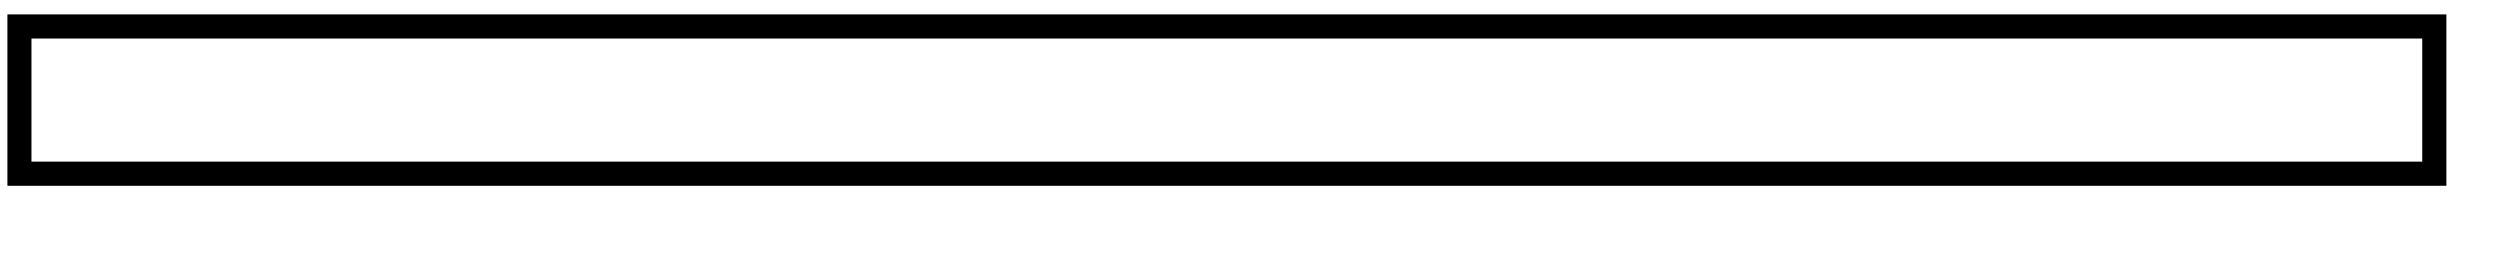
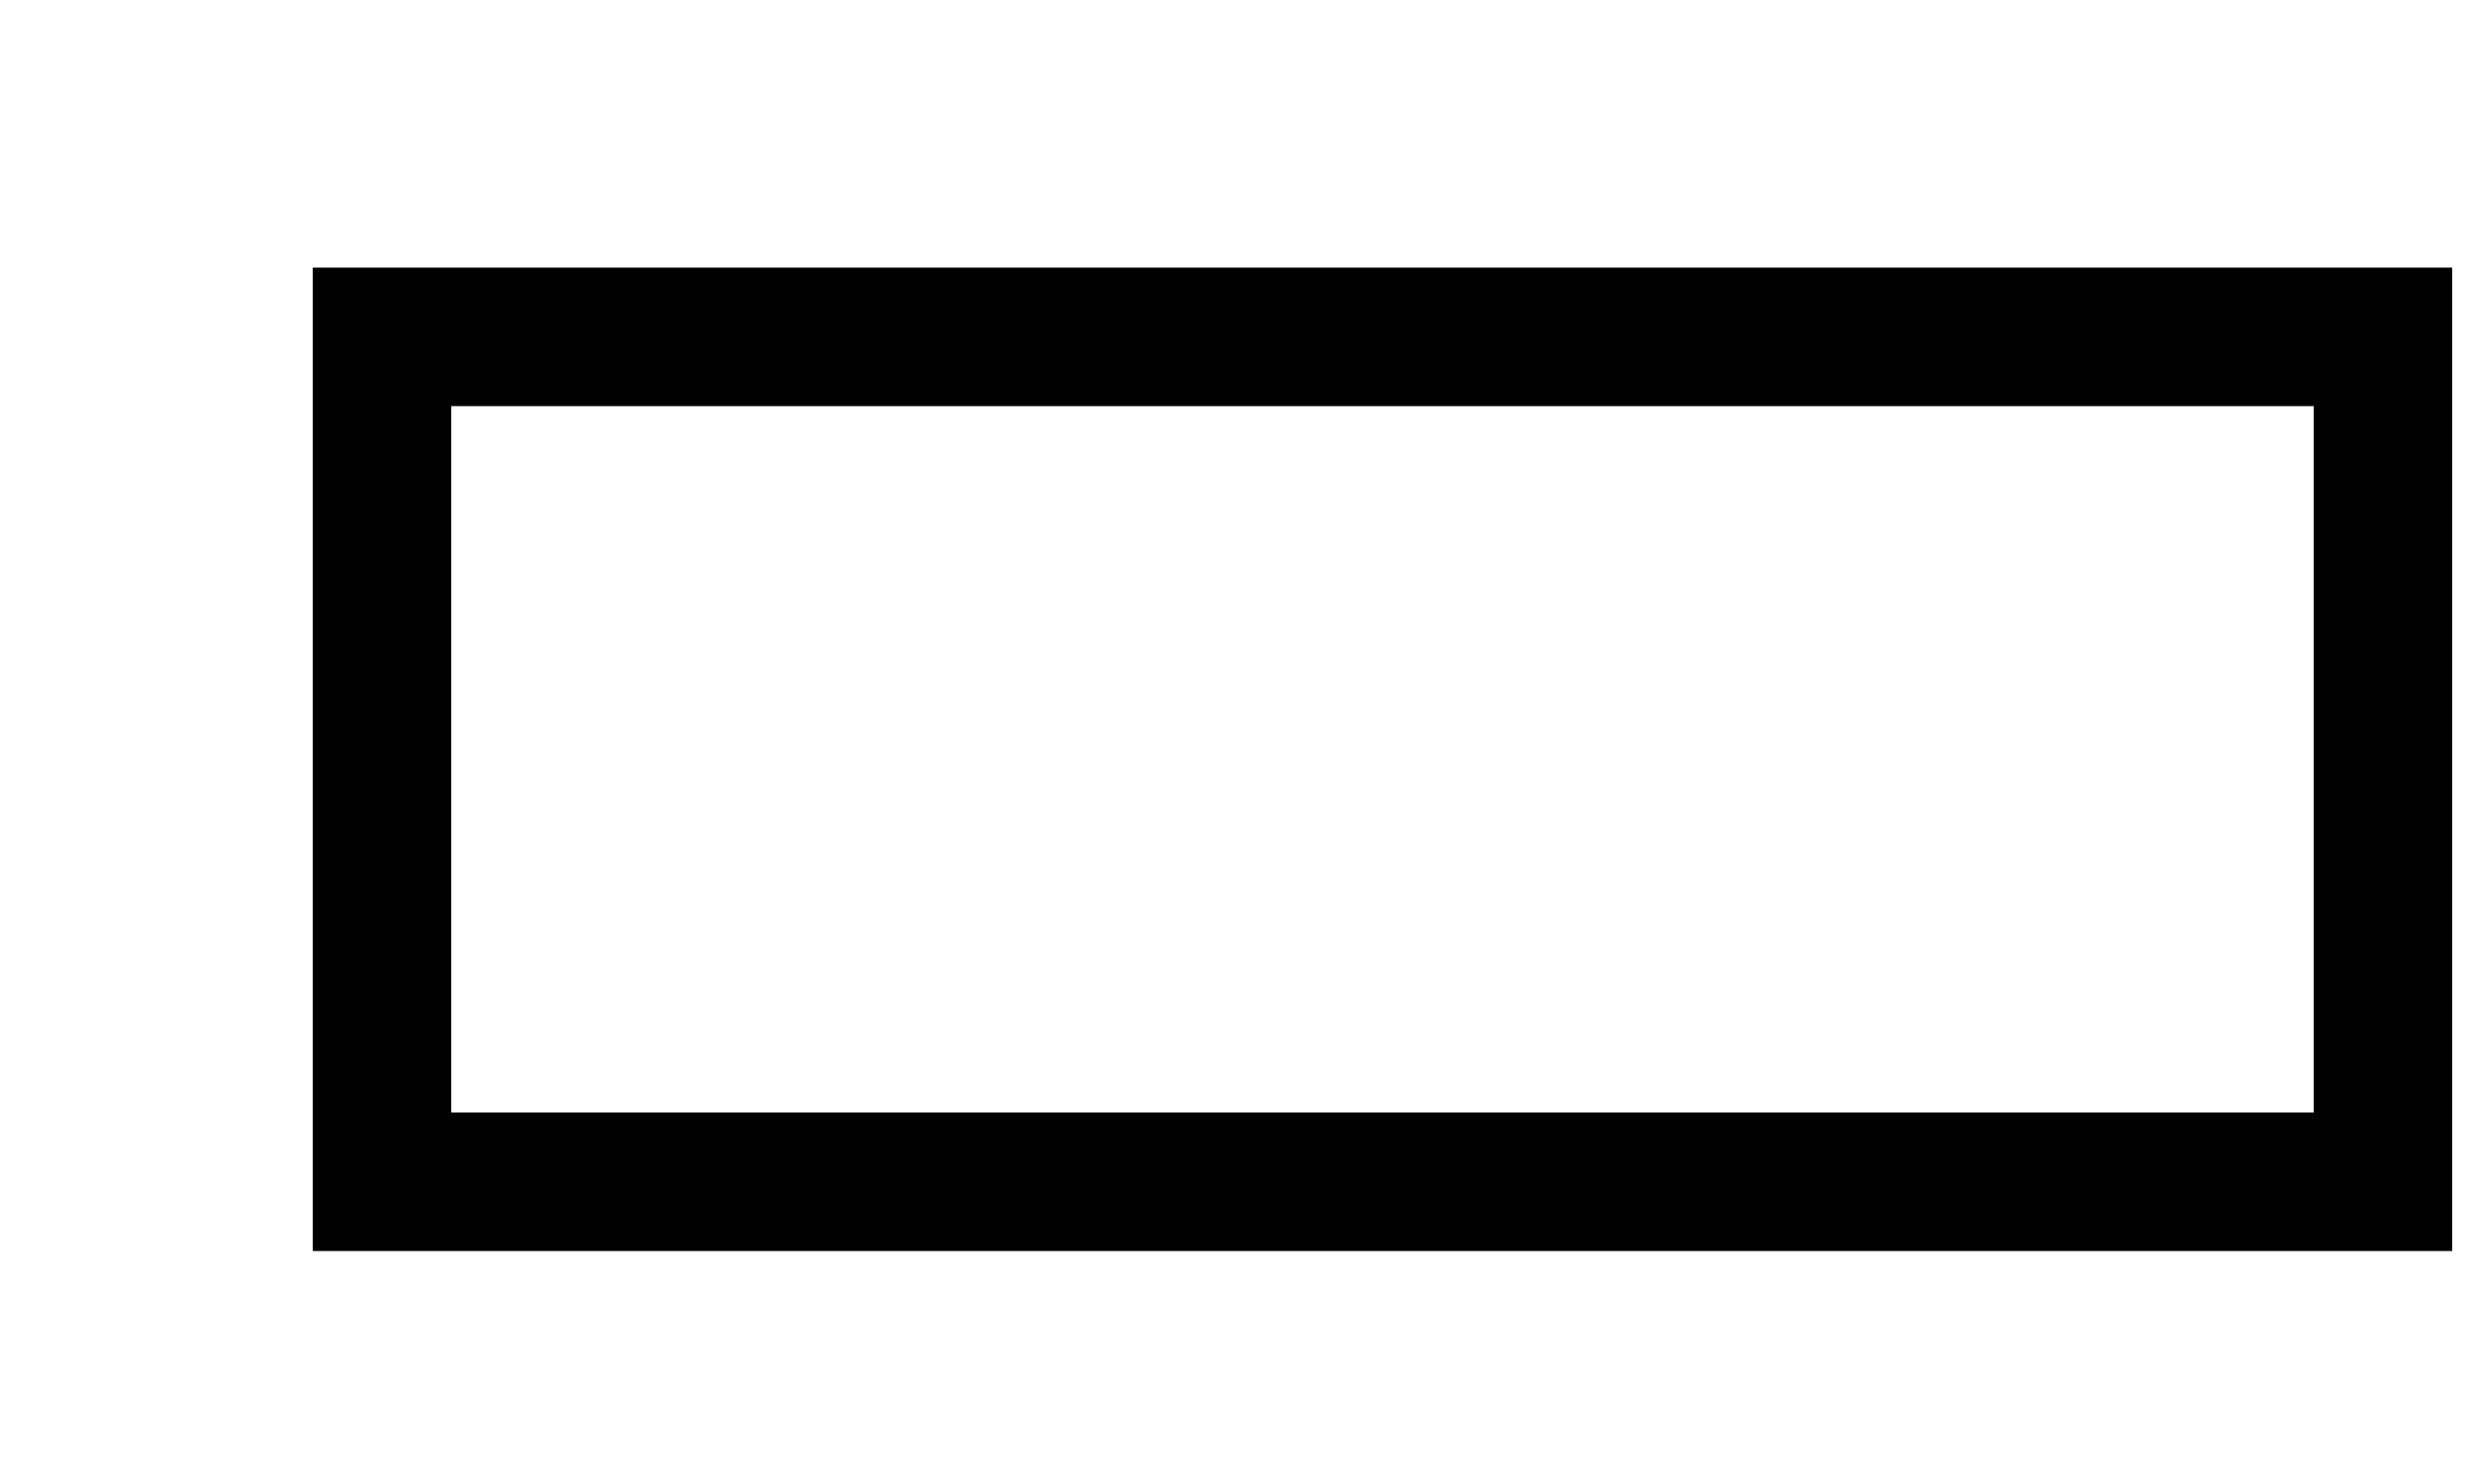
- <svg xmlns="http://www.w3.org/2000/svg" version="1.1" width="29px" height="3px">
-   <g transform="matrix(1 0 0 1 -32 -712 )">
-     <path d="M 28.378 0.167  L 28.378 2.155  L 0.086 2.155  L 0.086 0.167  L 28.378 0.167  Z M 0.365 0.447  L 0.365 1.875  L 28.098 1.875  L 28.098 0.447  L 0.365 0.447  Z " fill-rule="nonzero" fill="#000000" stroke="none" transform="matrix(1 0 0 1 32 712 )" />
+ <svg xmlns="http://www.w3.org/2000/svg" version="1.1" width="5px" height="3px">
+   <g transform="matrix(1 0 0 1 -25 -727 )">
+     <path d="M 4.956 2.529  L 0.632 2.529  L 0.632 0.541  L 4.956 0.541  L 4.956 2.529  Z M 0.912 0.821  L 0.912 2.249  L 4.676 2.249  L 4.676 0.821  L 0.912 0.821  Z " fill-rule="nonzero" fill="#000000" stroke="none" transform="matrix(1 0 0 1 25 727 )" />
  </g>
</svg>
